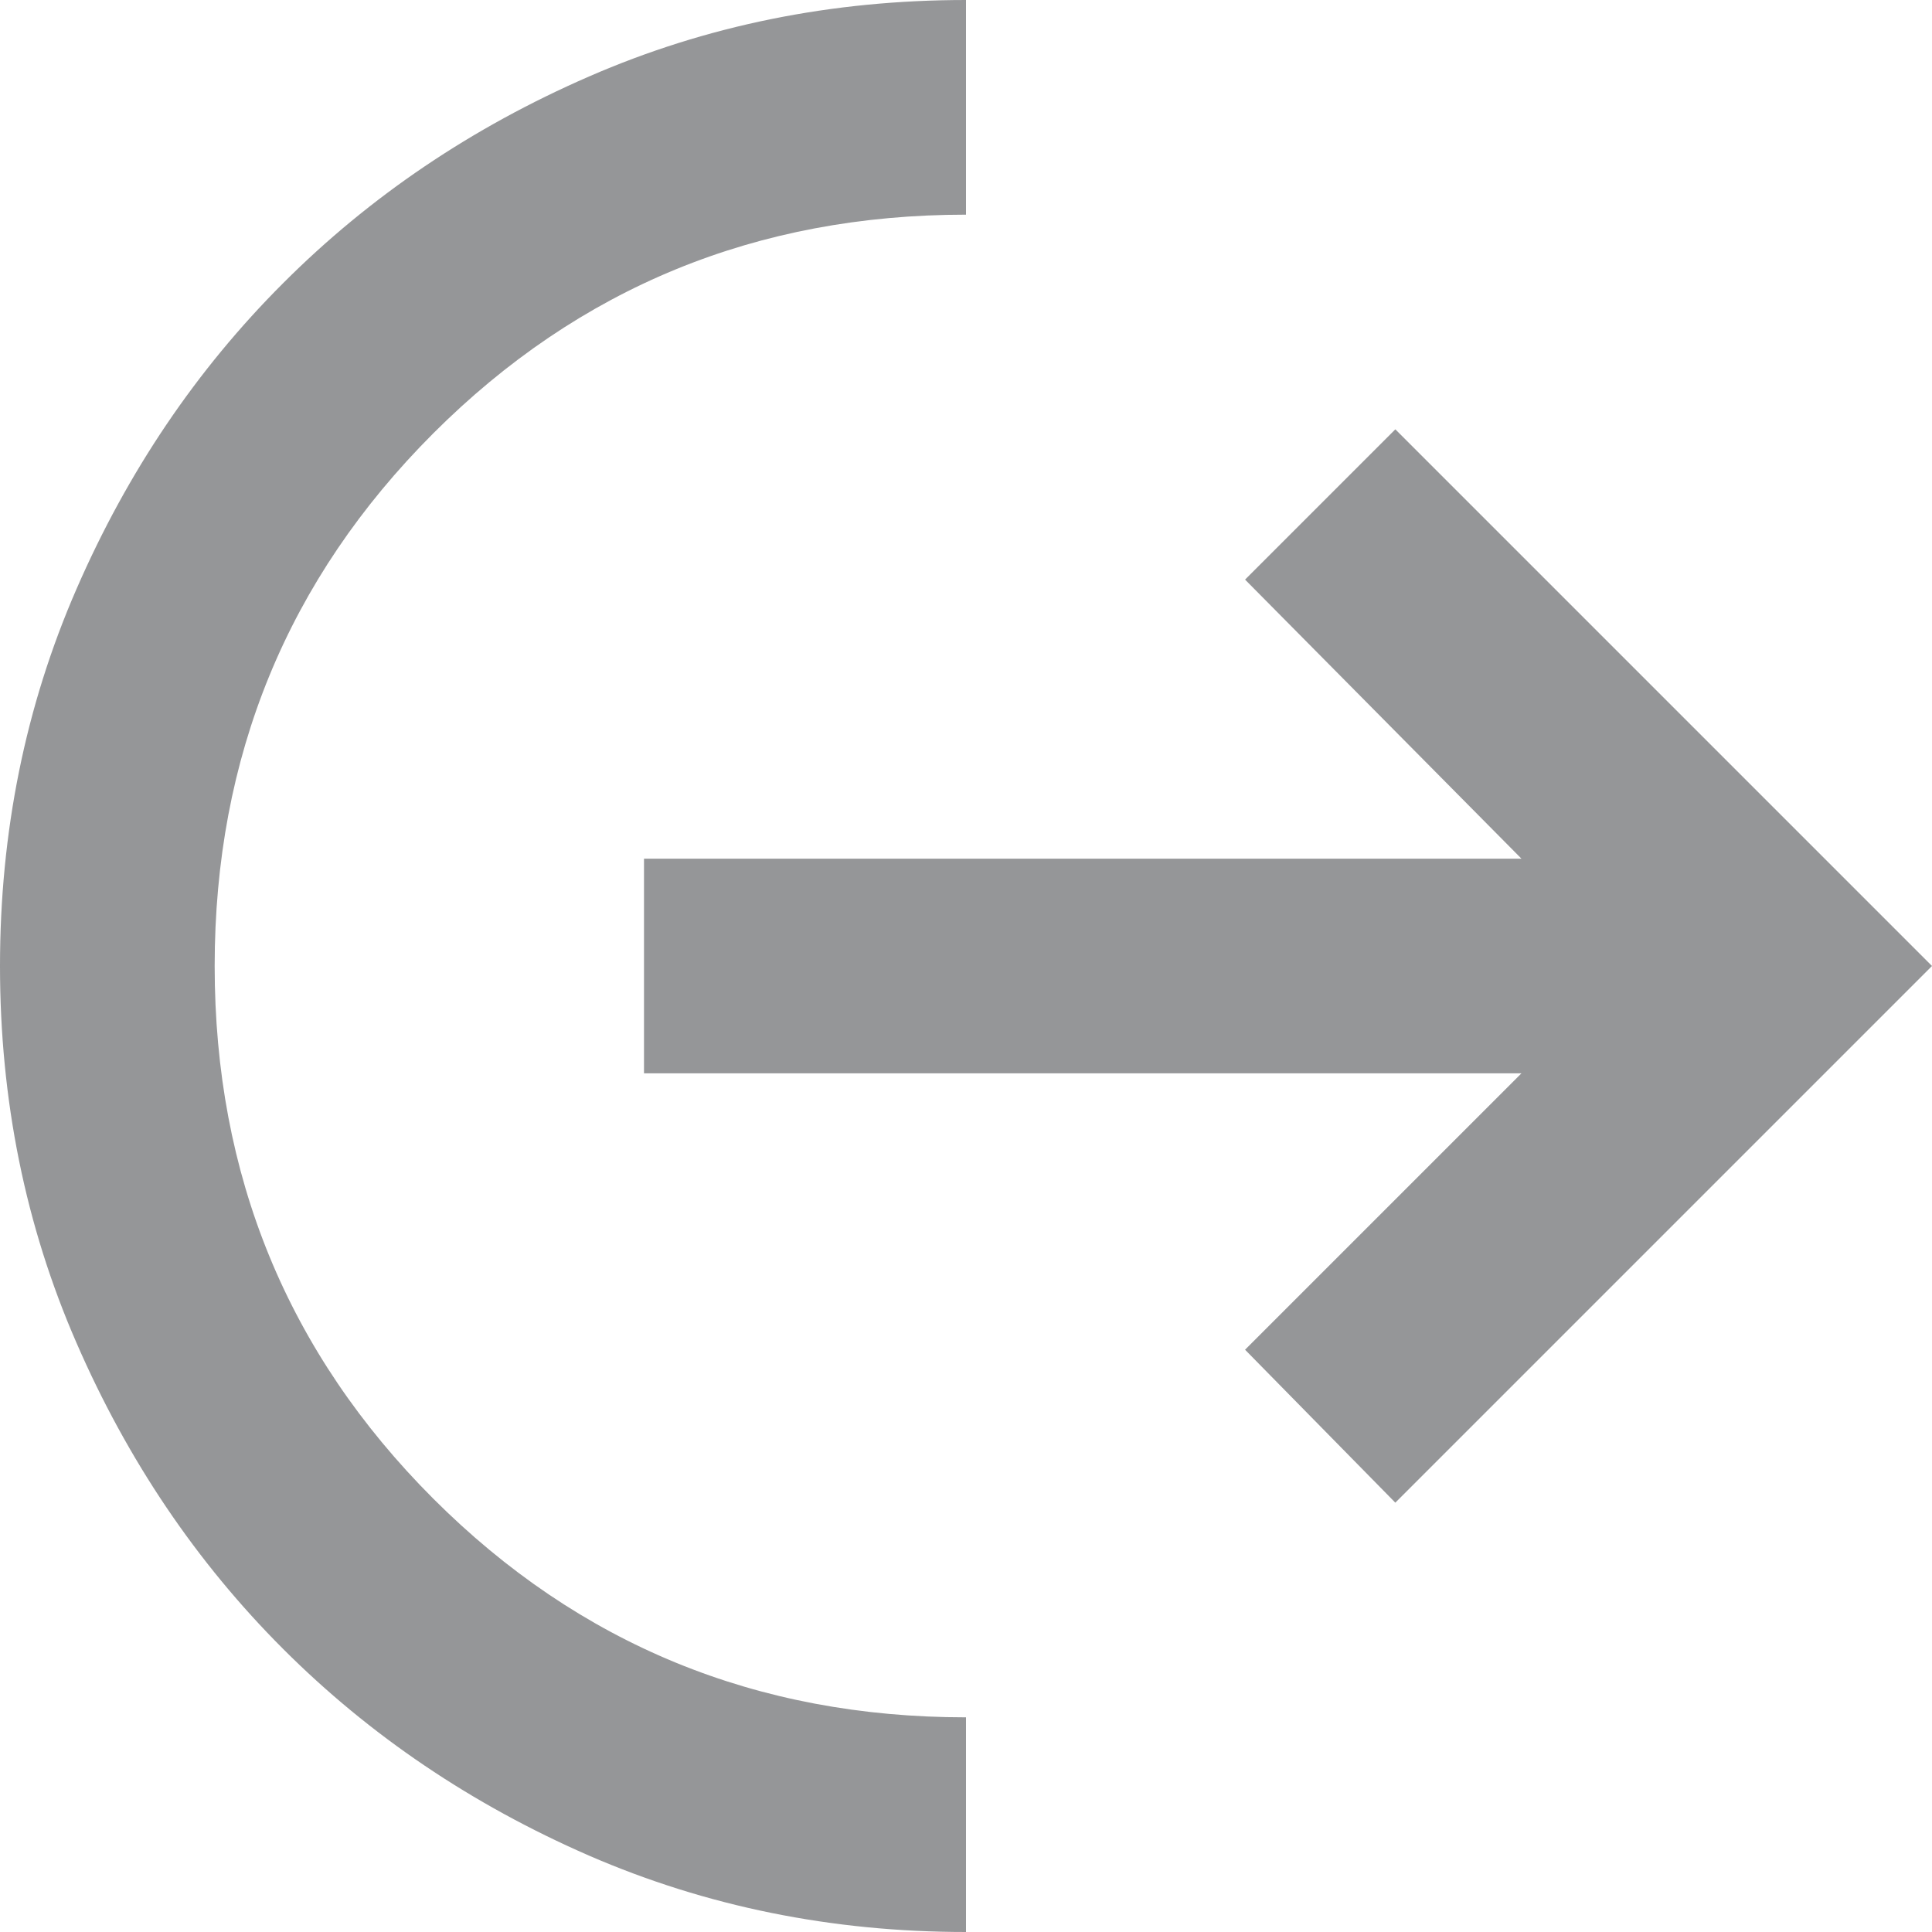
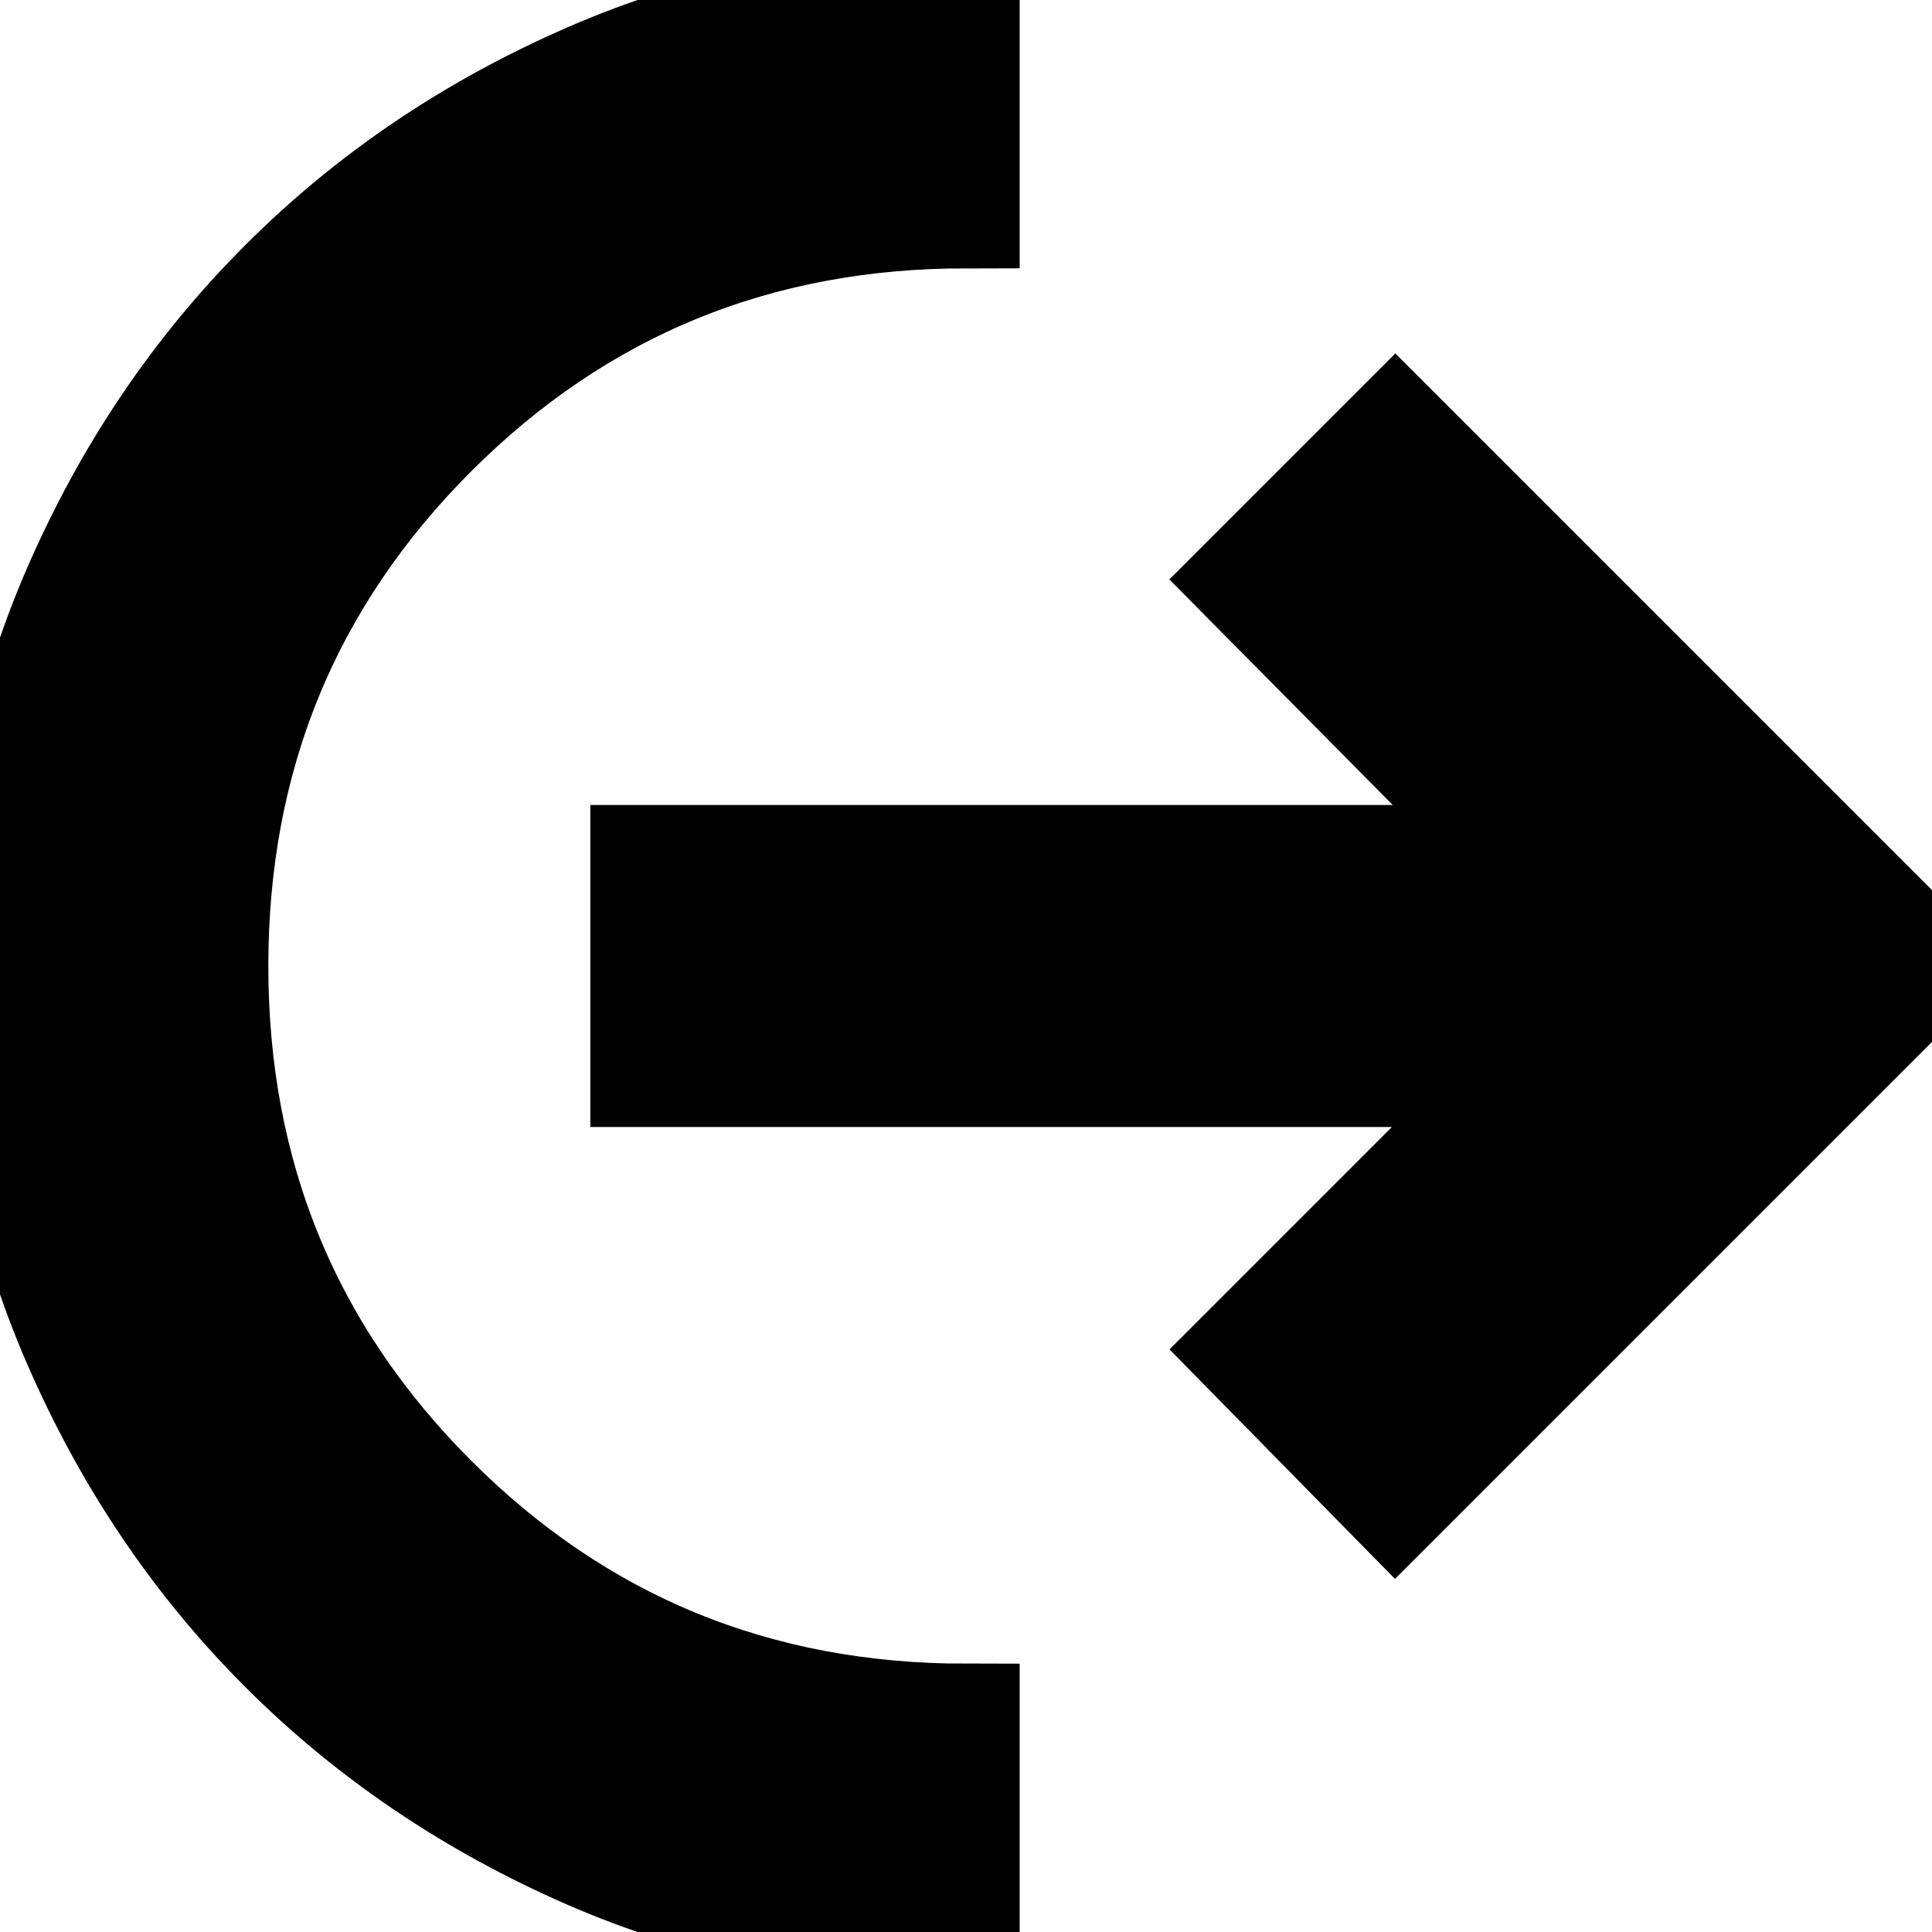
<svg xmlns="http://www.w3.org/2000/svg" width="18" height="18" viewBox="0 0 18 18" fill="none">
-   <path d="M9 18C7.75 18 6.579 17.762 5.487 17.288C4.396 16.812 3.446 16.171 2.638 15.363C1.829 14.554 1.188 13.604 0.713 12.512C0.237 11.421 0 10.25 0 9C0 7.75 0.237 6.579 0.713 5.487C1.188 4.396 1.829 3.446 2.638 2.638C3.446 1.829 4.396 1.188 5.487 0.713C6.579 0.237 7.75 0 9 0V2C7.05 2 5.396 2.679 4.037 4.037C2.679 5.396 2 7.05 2 9C2 10.95 2.679 12.604 4.037 13.963C5.396 15.321 7.05 16 9 16V18ZM13 14L11.6 12.575L14.175 10H6V8H14.175L11.6 5.4L13 4L18 9L13 14Z" fill="#959698" />
+   <path d="M9 18C7.75 18 6.579 17.762 5.487 17.288C4.396 16.812 3.446 16.171 2.638 15.363C1.829 14.554 1.188 13.604 0.713 12.512C0.237 11.421 0 10.25 0 9C0 7.75 0.237 6.579 0.713 5.487C1.188 4.396 1.829 3.446 2.638 2.638C3.446 1.829 4.396 1.188 5.487 0.713C6.579 0.237 7.75 0 9 0V2C7.05 2 5.396 2.679 4.037 4.037C2.679 5.396 2 7.05 2 9C2 10.95 2.679 12.604 4.037 13.963C5.396 15.321 7.05 16 9 16V18ZM13 14L11.6 12.575L14.175 10H6V8H14.175L11.6 5.4L13 4L18 9L13 14Z" fill="currentColor" stroke="currentColor" />
</svg>
